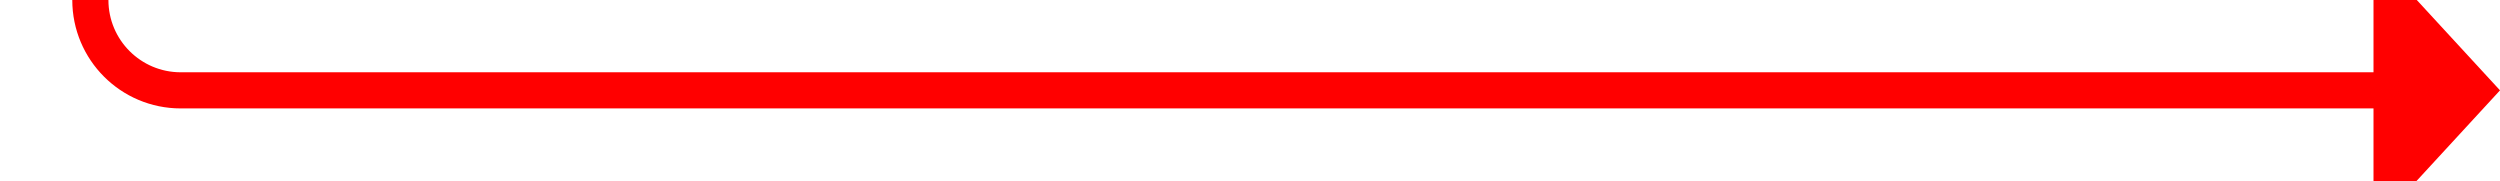
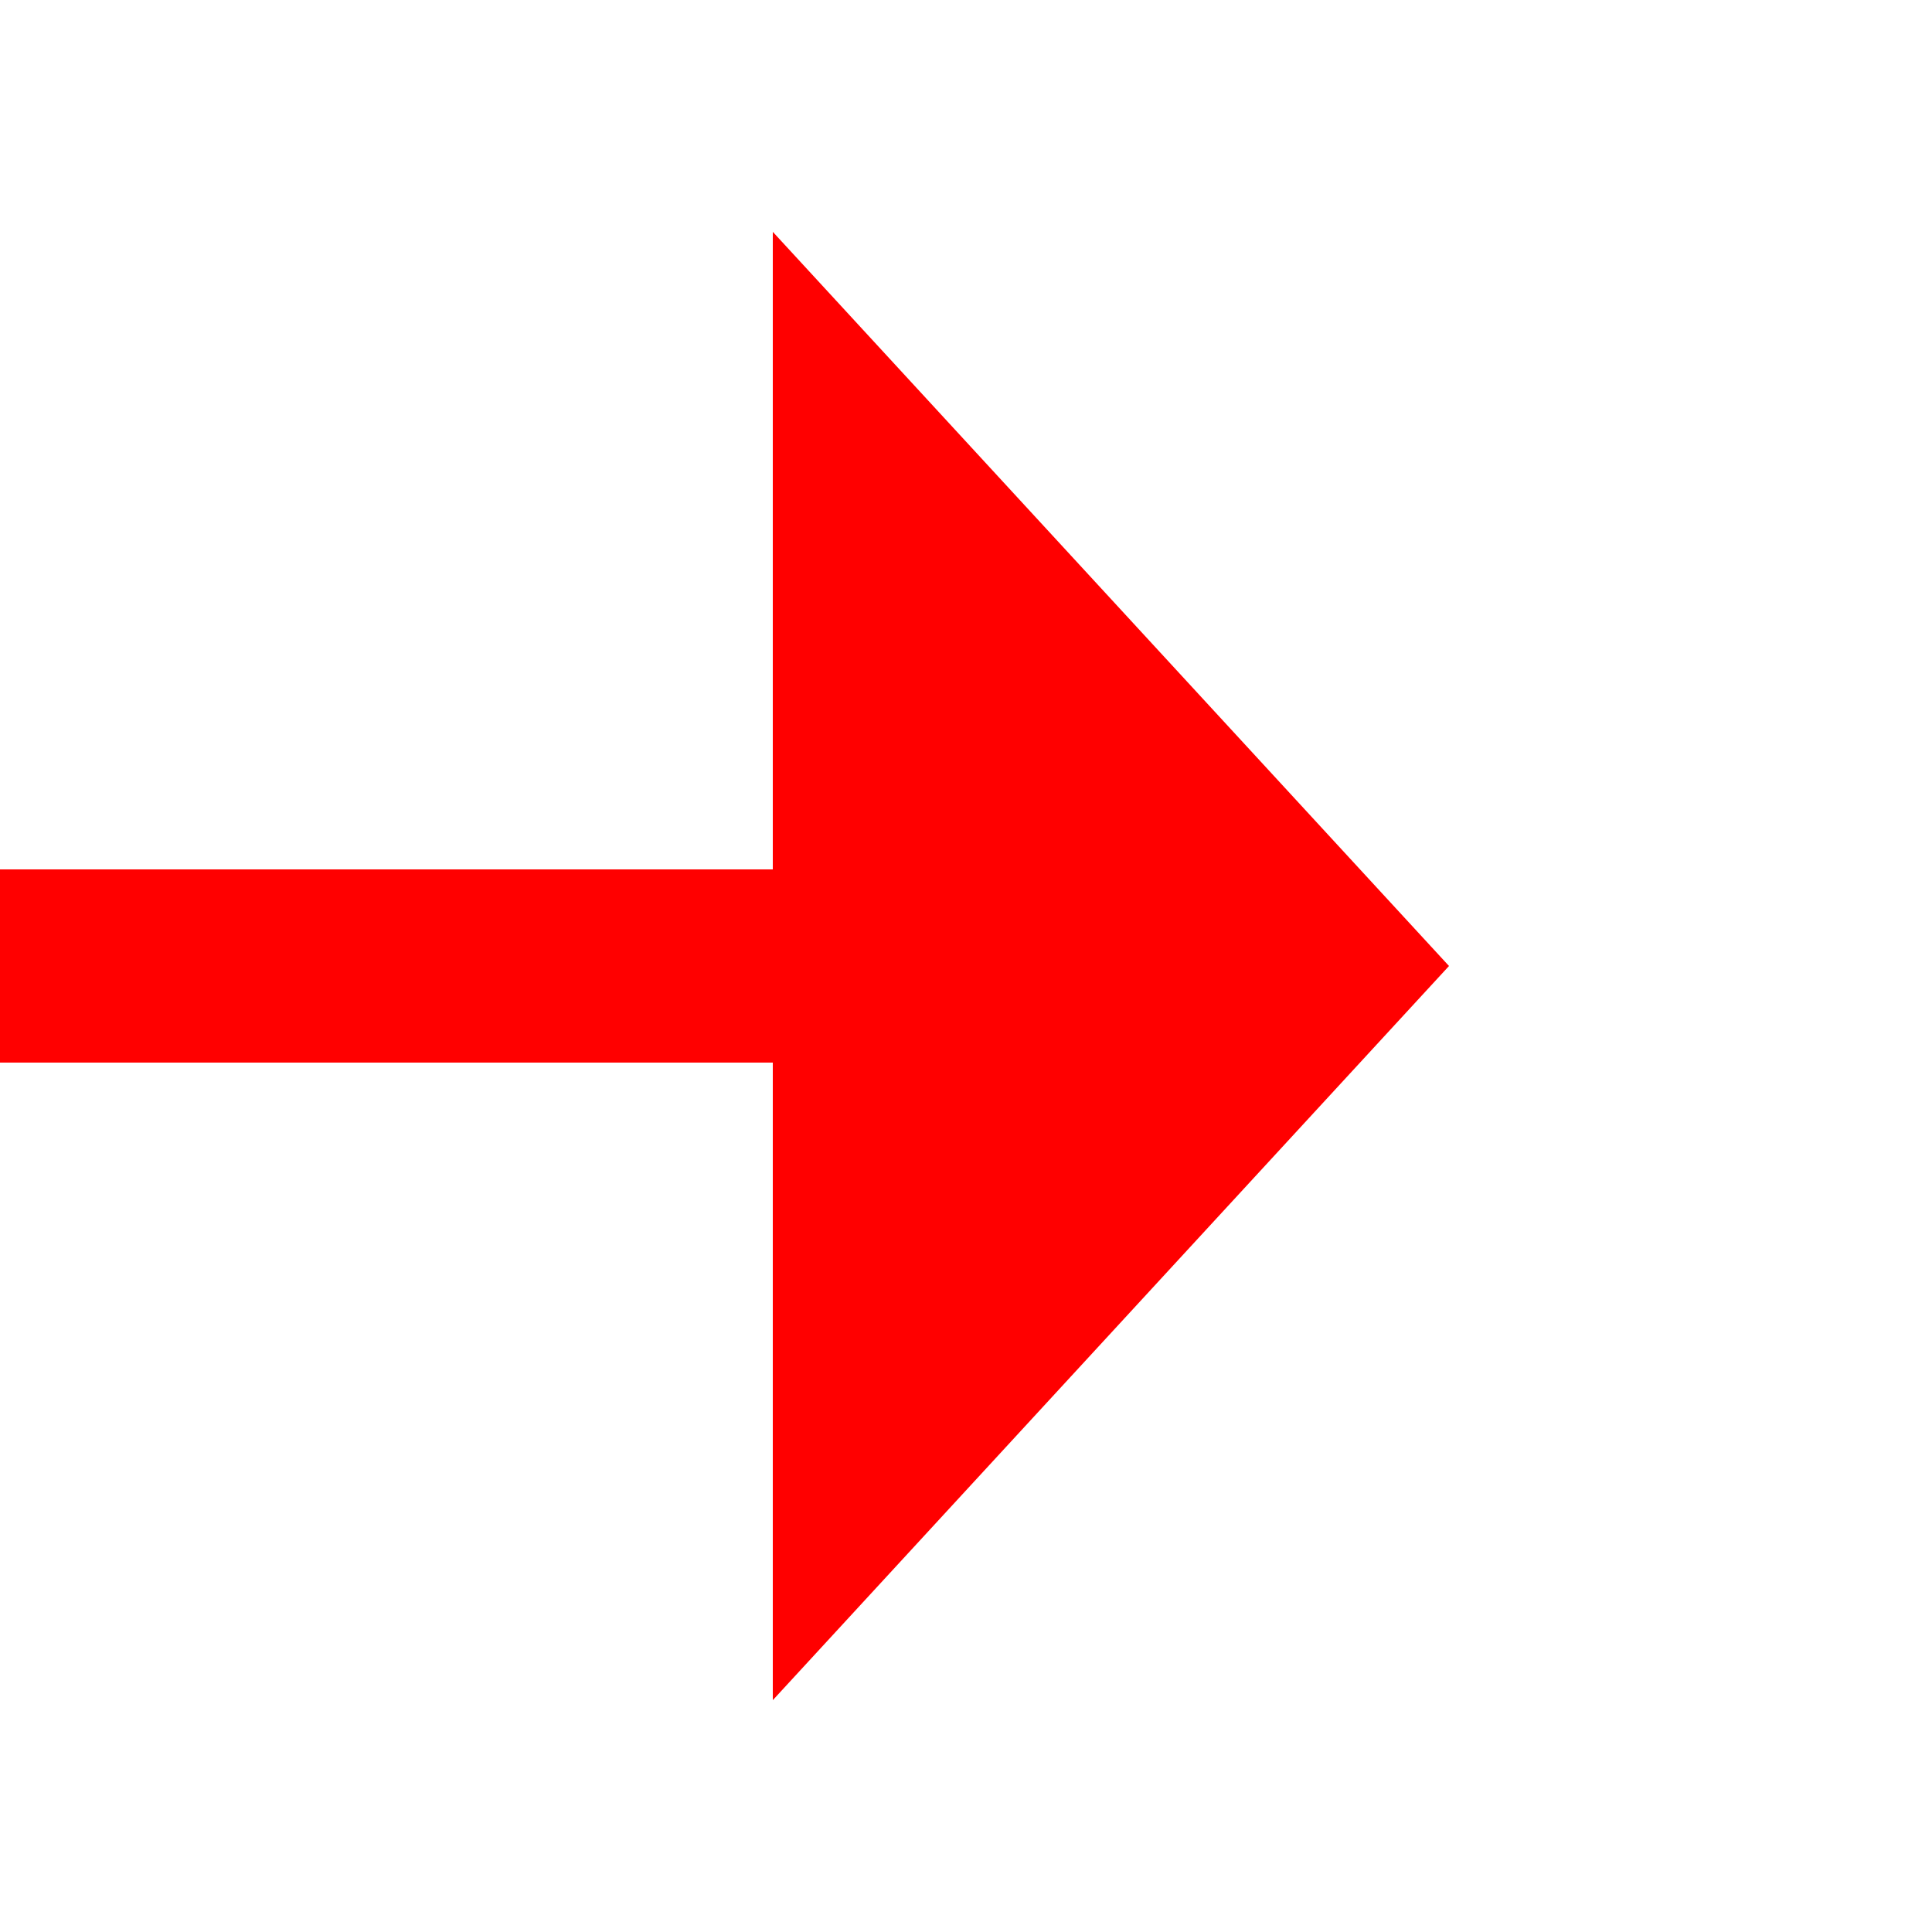
- <svg xmlns="http://www.w3.org/2000/svg" version="1.1" width="138.346px" height="10px" preserveAspectRatio="xMinYMid meet" viewBox="1239.654 1348  138.346 8">
-   <path d="M 1101 628  L 1239.654 628  A 5 5 0 0 1 1244.654 633 L 1244.654 1347  A 5 5 0 0 0 1249.654 1352 L 1372 1352  " stroke-width="2" stroke="#ff0000" fill="none" />
-   <path d="M 1102.5 624.5  A 3.5 3.5 0 0 0 1099 628 A 3.5 3.5 0 0 0 1102.5 631.5 A 3.5 3.5 0 0 0 1106 628 A 3.5 3.5 0 0 0 1102.5 624.5 Z M 1371 1359.6  L 1378 1352  L 1371 1344.4  L 1371 1359.6  Z " fill-rule="nonzero" fill="#ff0000" stroke="none" />
+ <svg xmlns="http://www.w3.org/2000/svg" version="1.1" width="20px" height="20px" preserveAspectRatio="xMinYMid meet" viewBox="1364 606  20 18">
+   <path d="M 1101 615  L 1373 615  " stroke-width="2" stroke="#ff0000" fill="none" />
+   <path d="M 1102.5 611.5  A 3.5 3.5 0 0 0 1099 615 A 3.5 3.5 0 0 0 1102.5 618.5 A 3.5 3.5 0 0 0 1106 615 A 3.5 3.5 0 0 0 1102.5 611.5 Z M 1372 622.6  L 1379 615  L 1372 607.4  L 1372 622.6  Z " fill-rule="nonzero" fill="#ff0000" stroke="none" />
</svg>
